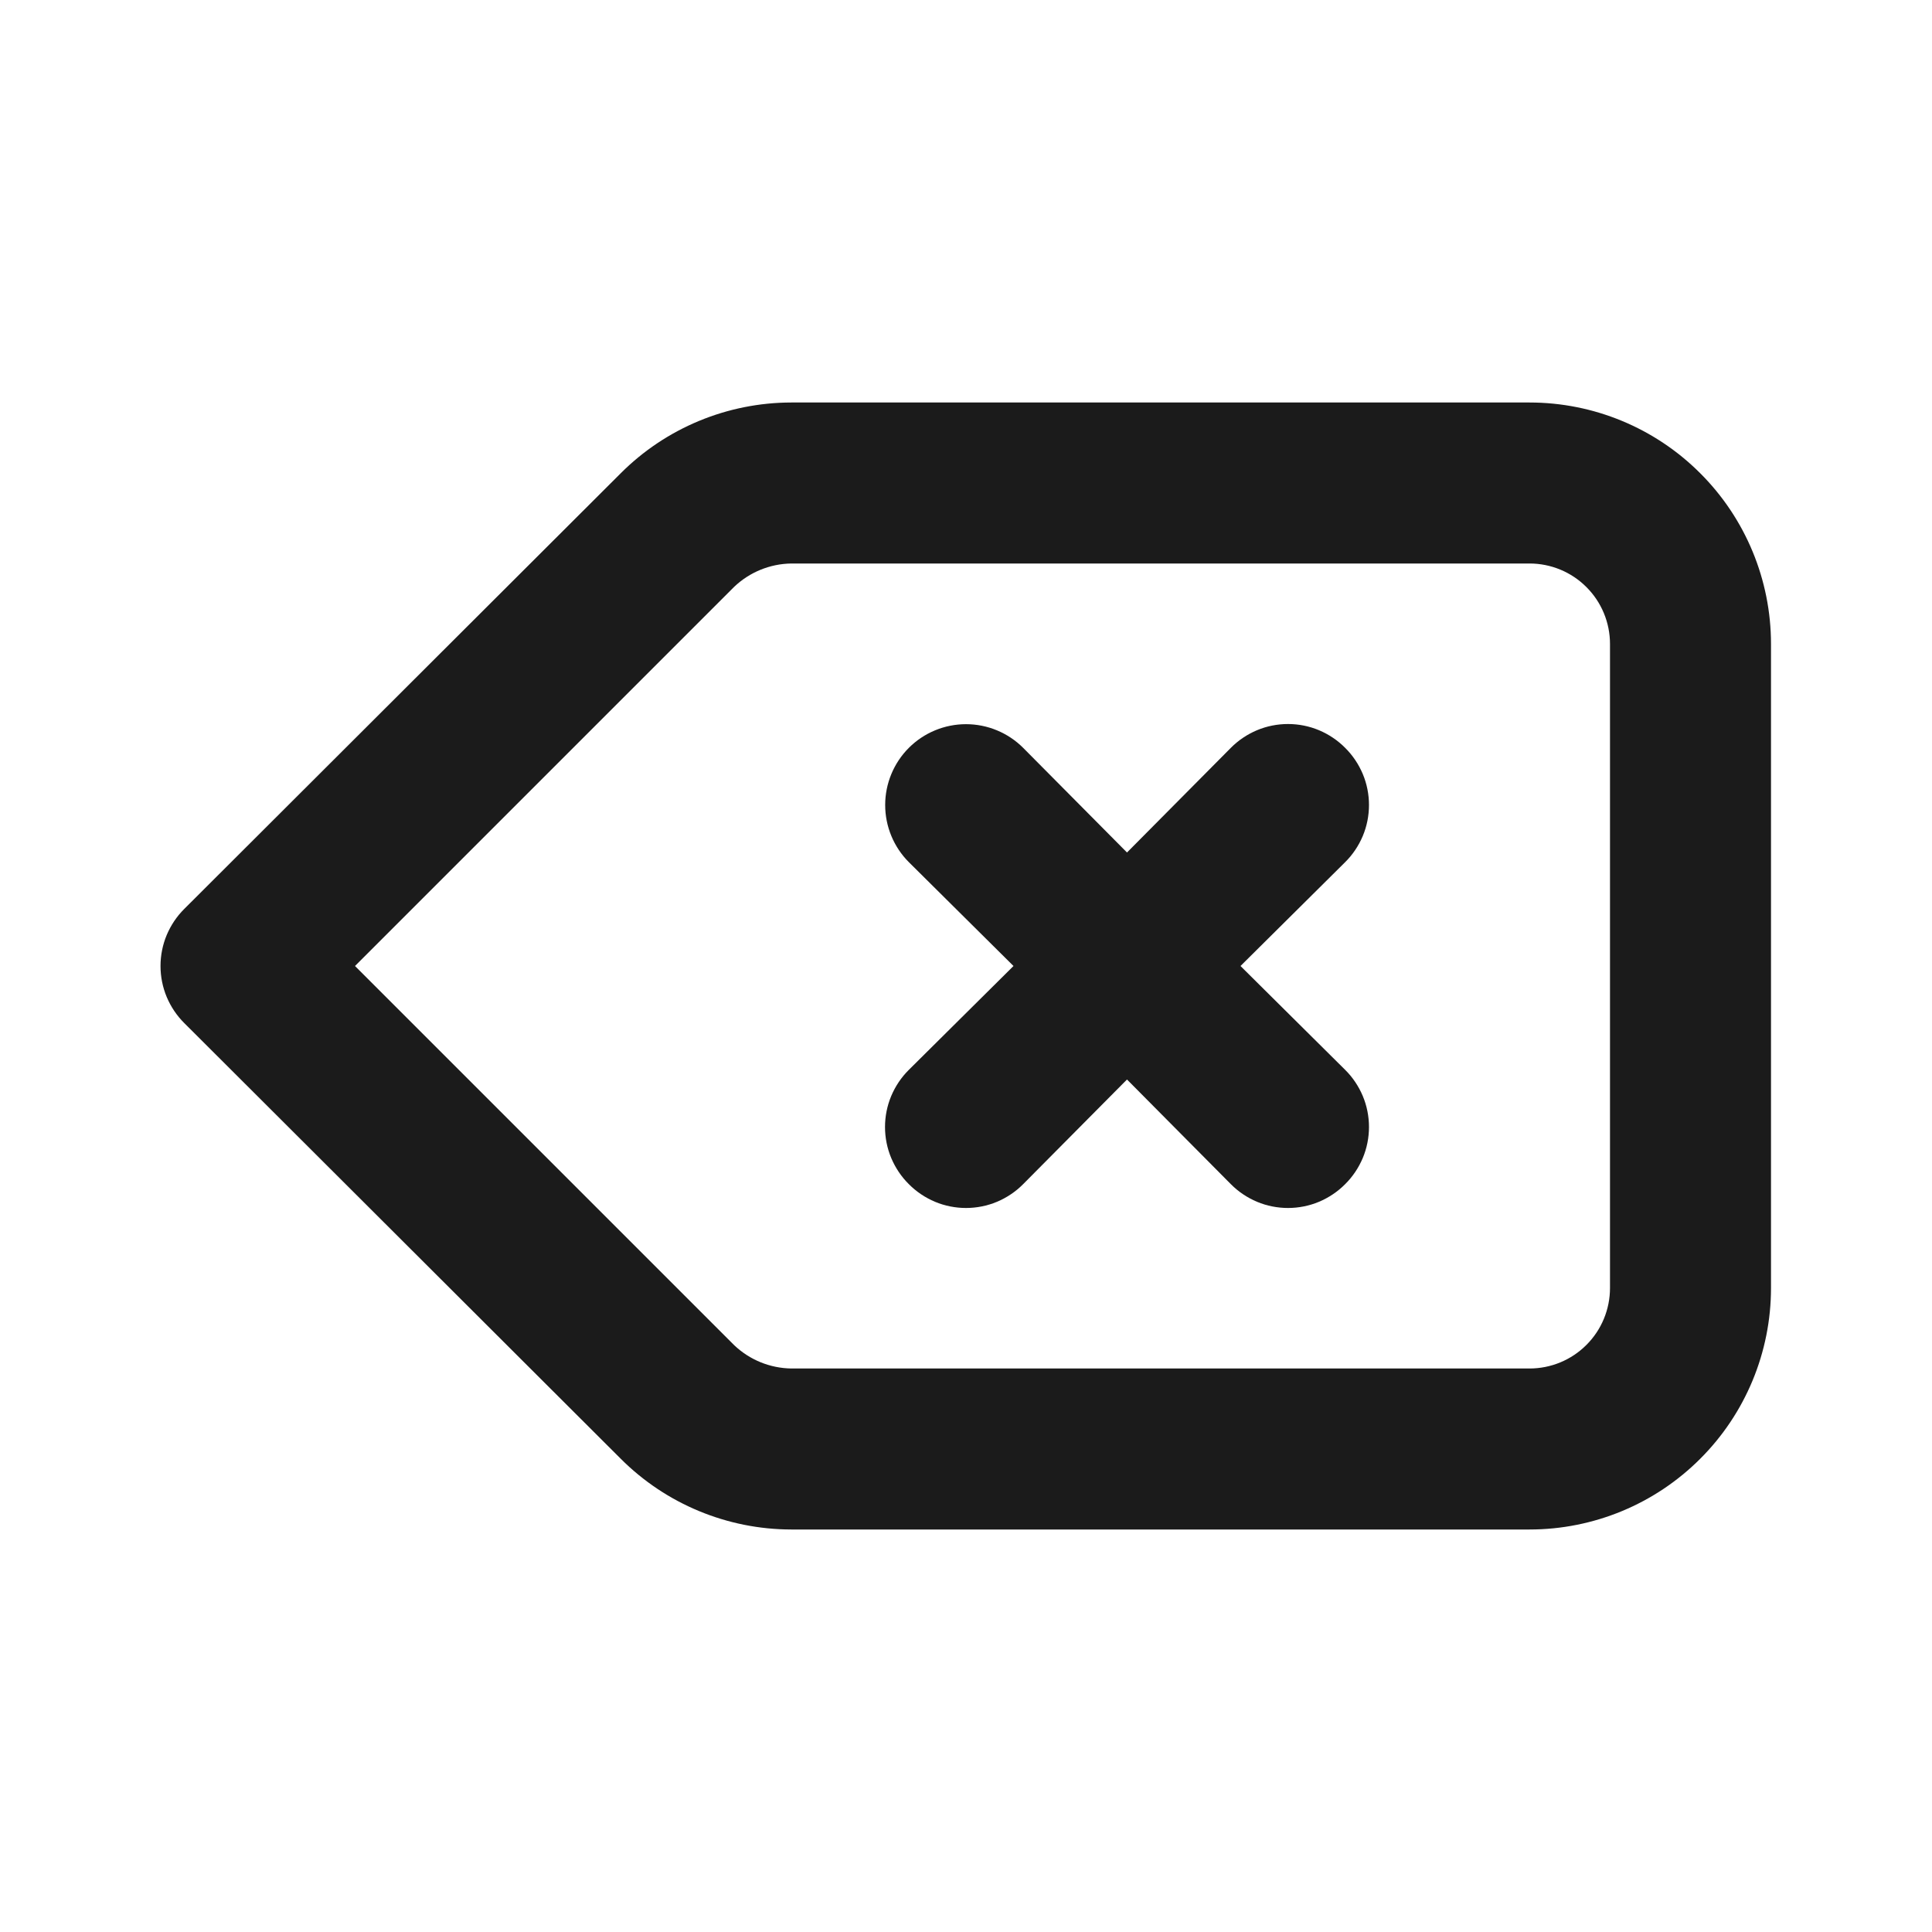
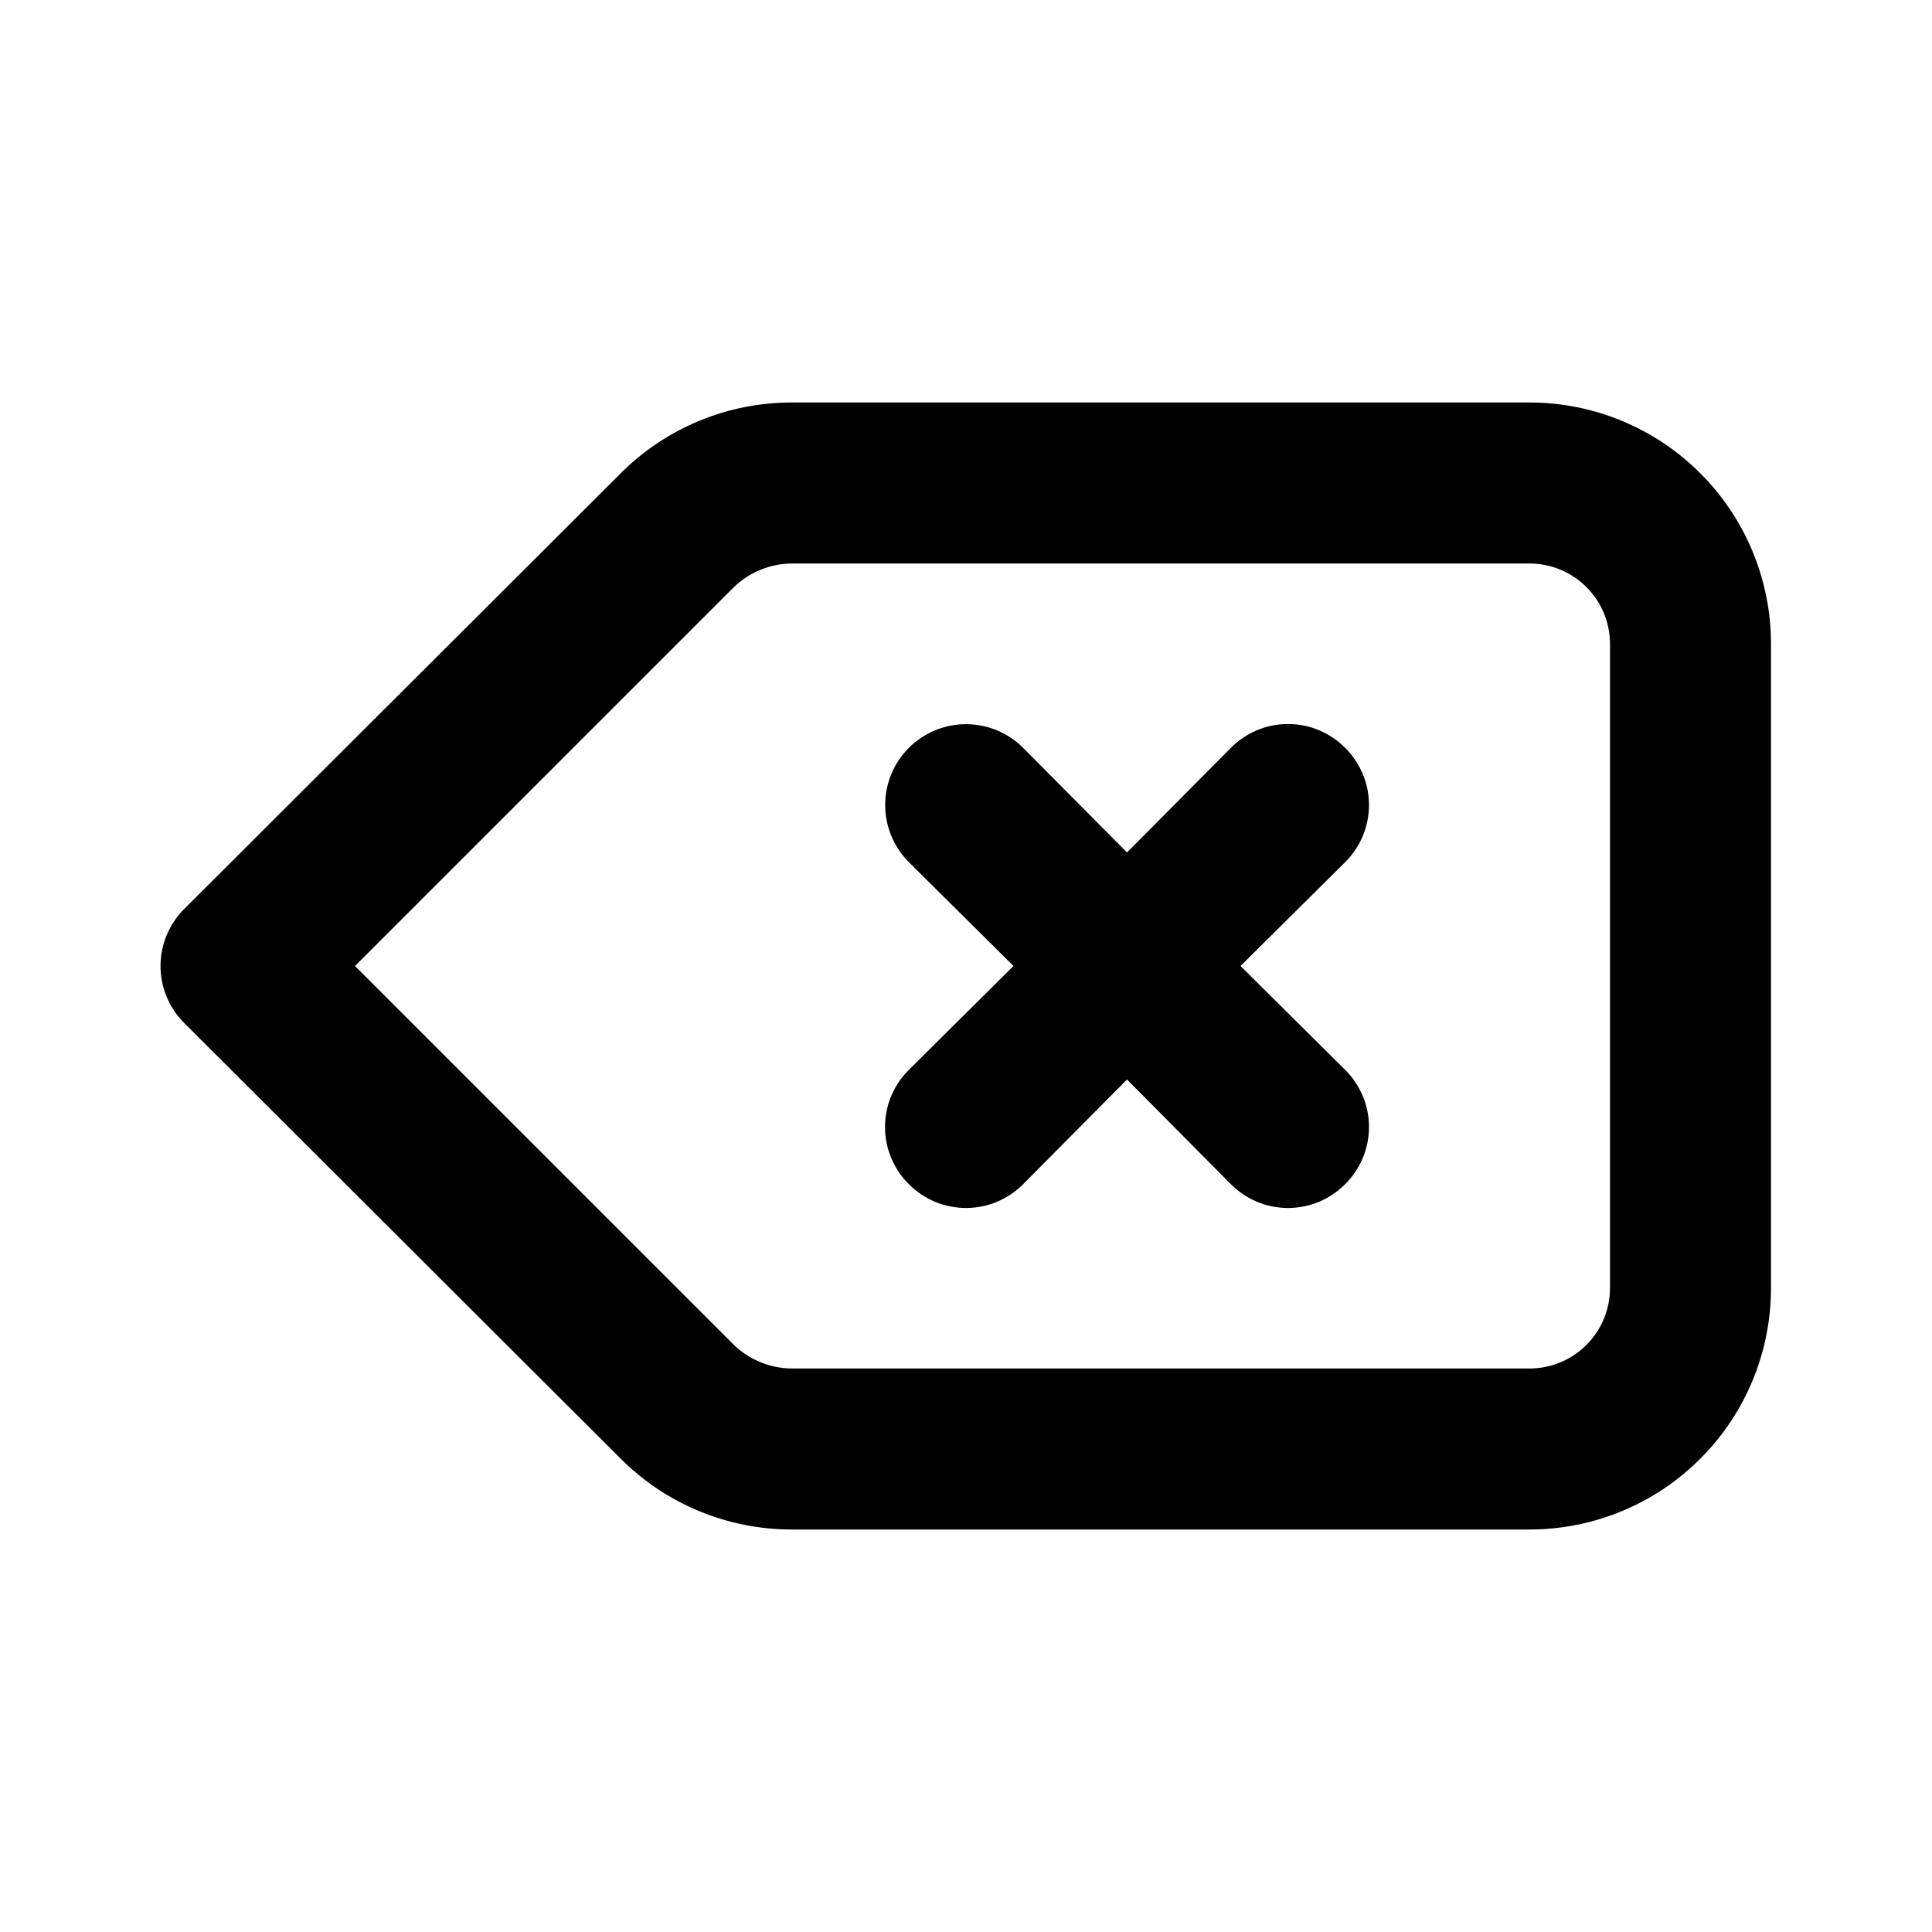
<svg xmlns="http://www.w3.org/2000/svg" width="24" height="24" viewBox="0 0 24 24" fill="none">
-   <path d="M19 5H9.83C9.035 5.001 8.272 5.317 7.71 5.88L2.29 11.29C2.196 11.383 2.122 11.494 2.071 11.615C2.02 11.737 1.994 11.868 1.994 12C1.994 12.132 2.02 12.263 2.071 12.385C2.122 12.506 2.196 12.617 2.29 12.71L7.71 18.12C8.272 18.683 9.035 18.999 9.83 19H19C19.796 19 20.559 18.684 21.121 18.121C21.684 17.559 22 16.796 22 16V8C22 7.204 21.684 6.441 21.121 5.879C20.559 5.316 19.796 5 19 5ZM20 16C20 16.265 19.895 16.52 19.707 16.707C19.52 16.895 19.265 17 19 17H9.83C9.565 16.996 9.312 16.893 9.12 16.71L4.41 12L9.12 7.29C9.312 7.107 9.565 7.004 9.83 7H19C19.265 7 19.52 7.105 19.707 7.293C19.895 7.48 20 7.735 20 8V16ZM16.71 9.29C16.617 9.196 16.506 9.122 16.385 9.071C16.263 9.02 16.132 8.994 16 8.994C15.868 8.994 15.737 9.02 15.615 9.071C15.494 9.122 15.383 9.196 15.29 9.29L14 10.59L12.71 9.29C12.522 9.102 12.266 8.996 12 8.996C11.734 8.996 11.478 9.102 11.29 9.29C11.102 9.478 10.996 9.734 10.996 10C10.996 10.266 11.102 10.522 11.29 10.71L12.59 12L11.29 13.29C11.196 13.383 11.122 13.494 11.071 13.615C11.02 13.737 10.994 13.868 10.994 14C10.994 14.132 11.02 14.263 11.071 14.385C11.122 14.506 11.196 14.617 11.29 14.71C11.383 14.804 11.494 14.878 11.615 14.929C11.737 14.98 11.868 15.006 12 15.006C12.132 15.006 12.263 14.98 12.385 14.929C12.506 14.878 12.617 14.804 12.71 14.71L14 13.41L15.29 14.71C15.383 14.804 15.494 14.878 15.615 14.929C15.737 14.98 15.868 15.006 16 15.006C16.132 15.006 16.263 14.98 16.385 14.929C16.506 14.878 16.617 14.804 16.71 14.71C16.804 14.617 16.878 14.506 16.929 14.385C16.98 14.263 17.006 14.132 17.006 14C17.006 13.868 16.98 13.737 16.929 13.615C16.878 13.494 16.804 13.383 16.71 13.29L15.41 12L16.71 10.71C16.804 10.617 16.878 10.506 16.929 10.385C16.98 10.263 17.006 10.132 17.006 10C17.006 9.868 16.98 9.737 16.929 9.615C16.878 9.494 16.804 9.383 16.71 9.29Z" fill="#1B1B1B" />
+   <path d="M19 5H9.83C9.035 5.001 8.272 5.317 7.71 5.88L2.29 11.29C2.196 11.383 2.122 11.494 2.071 11.615C2.02 11.737 1.994 11.868 1.994 12C1.994 12.132 2.02 12.263 2.071 12.385C2.122 12.506 2.196 12.617 2.29 12.71L7.71 18.12C8.272 18.683 9.035 18.999 9.83 19H19C19.796 19 20.559 18.684 21.121 18.121C21.684 17.559 22 16.796 22 16V8C22 7.204 21.684 6.441 21.121 5.879C20.559 5.316 19.796 5 19 5ZM20 16C20 16.265 19.895 16.52 19.707 16.707C19.52 16.895 19.265 17 19 17H9.83C9.565 16.996 9.312 16.893 9.12 16.71L4.41 12L9.12 7.29C9.312 7.107 9.565 7.004 9.83 7H19C19.265 7 19.52 7.105 19.707 7.293C19.895 7.48 20 7.735 20 8V16ZM16.71 9.29C16.617 9.196 16.506 9.122 16.385 9.071C16.263 9.02 16.132 8.994 16 8.994C15.868 8.994 15.737 9.02 15.615 9.071C15.494 9.122 15.383 9.196 15.29 9.29L14 10.59L12.71 9.29C12.522 9.102 12.266 8.996 12 8.996C11.734 8.996 11.478 9.102 11.29 9.29C11.102 9.478 10.996 9.734 10.996 10C10.996 10.266 11.102 10.522 11.29 10.71L12.59 12L11.29 13.29C11.196 13.383 11.122 13.494 11.071 13.615C11.02 13.737 10.994 13.868 10.994 14C10.994 14.132 11.02 14.263 11.071 14.385C11.122 14.506 11.196 14.617 11.29 14.71C11.383 14.804 11.494 14.878 11.615 14.929C11.737 14.98 11.868 15.006 12 15.006C12.132 15.006 12.263 14.98 12.385 14.929C12.506 14.878 12.617 14.804 12.71 14.71L14 13.41L15.29 14.71C15.383 14.804 15.494 14.878 15.615 14.929C15.737 14.98 15.868 15.006 16 15.006C16.132 15.006 16.263 14.98 16.385 14.929C16.506 14.878 16.617 14.804 16.71 14.71C16.804 14.617 16.878 14.506 16.929 14.385C16.98 14.263 17.006 14.132 17.006 14C17.006 13.868 16.98 13.737 16.929 13.615C16.878 13.494 16.804 13.383 16.71 13.29L15.41 12L16.71 10.71C16.804 10.617 16.878 10.506 16.929 10.385C16.98 10.263 17.006 10.132 17.006 10C17.006 9.868 16.98 9.737 16.929 9.615C16.878 9.494 16.804 9.383 16.71 9.29Z" fill="#000" />
</svg>
